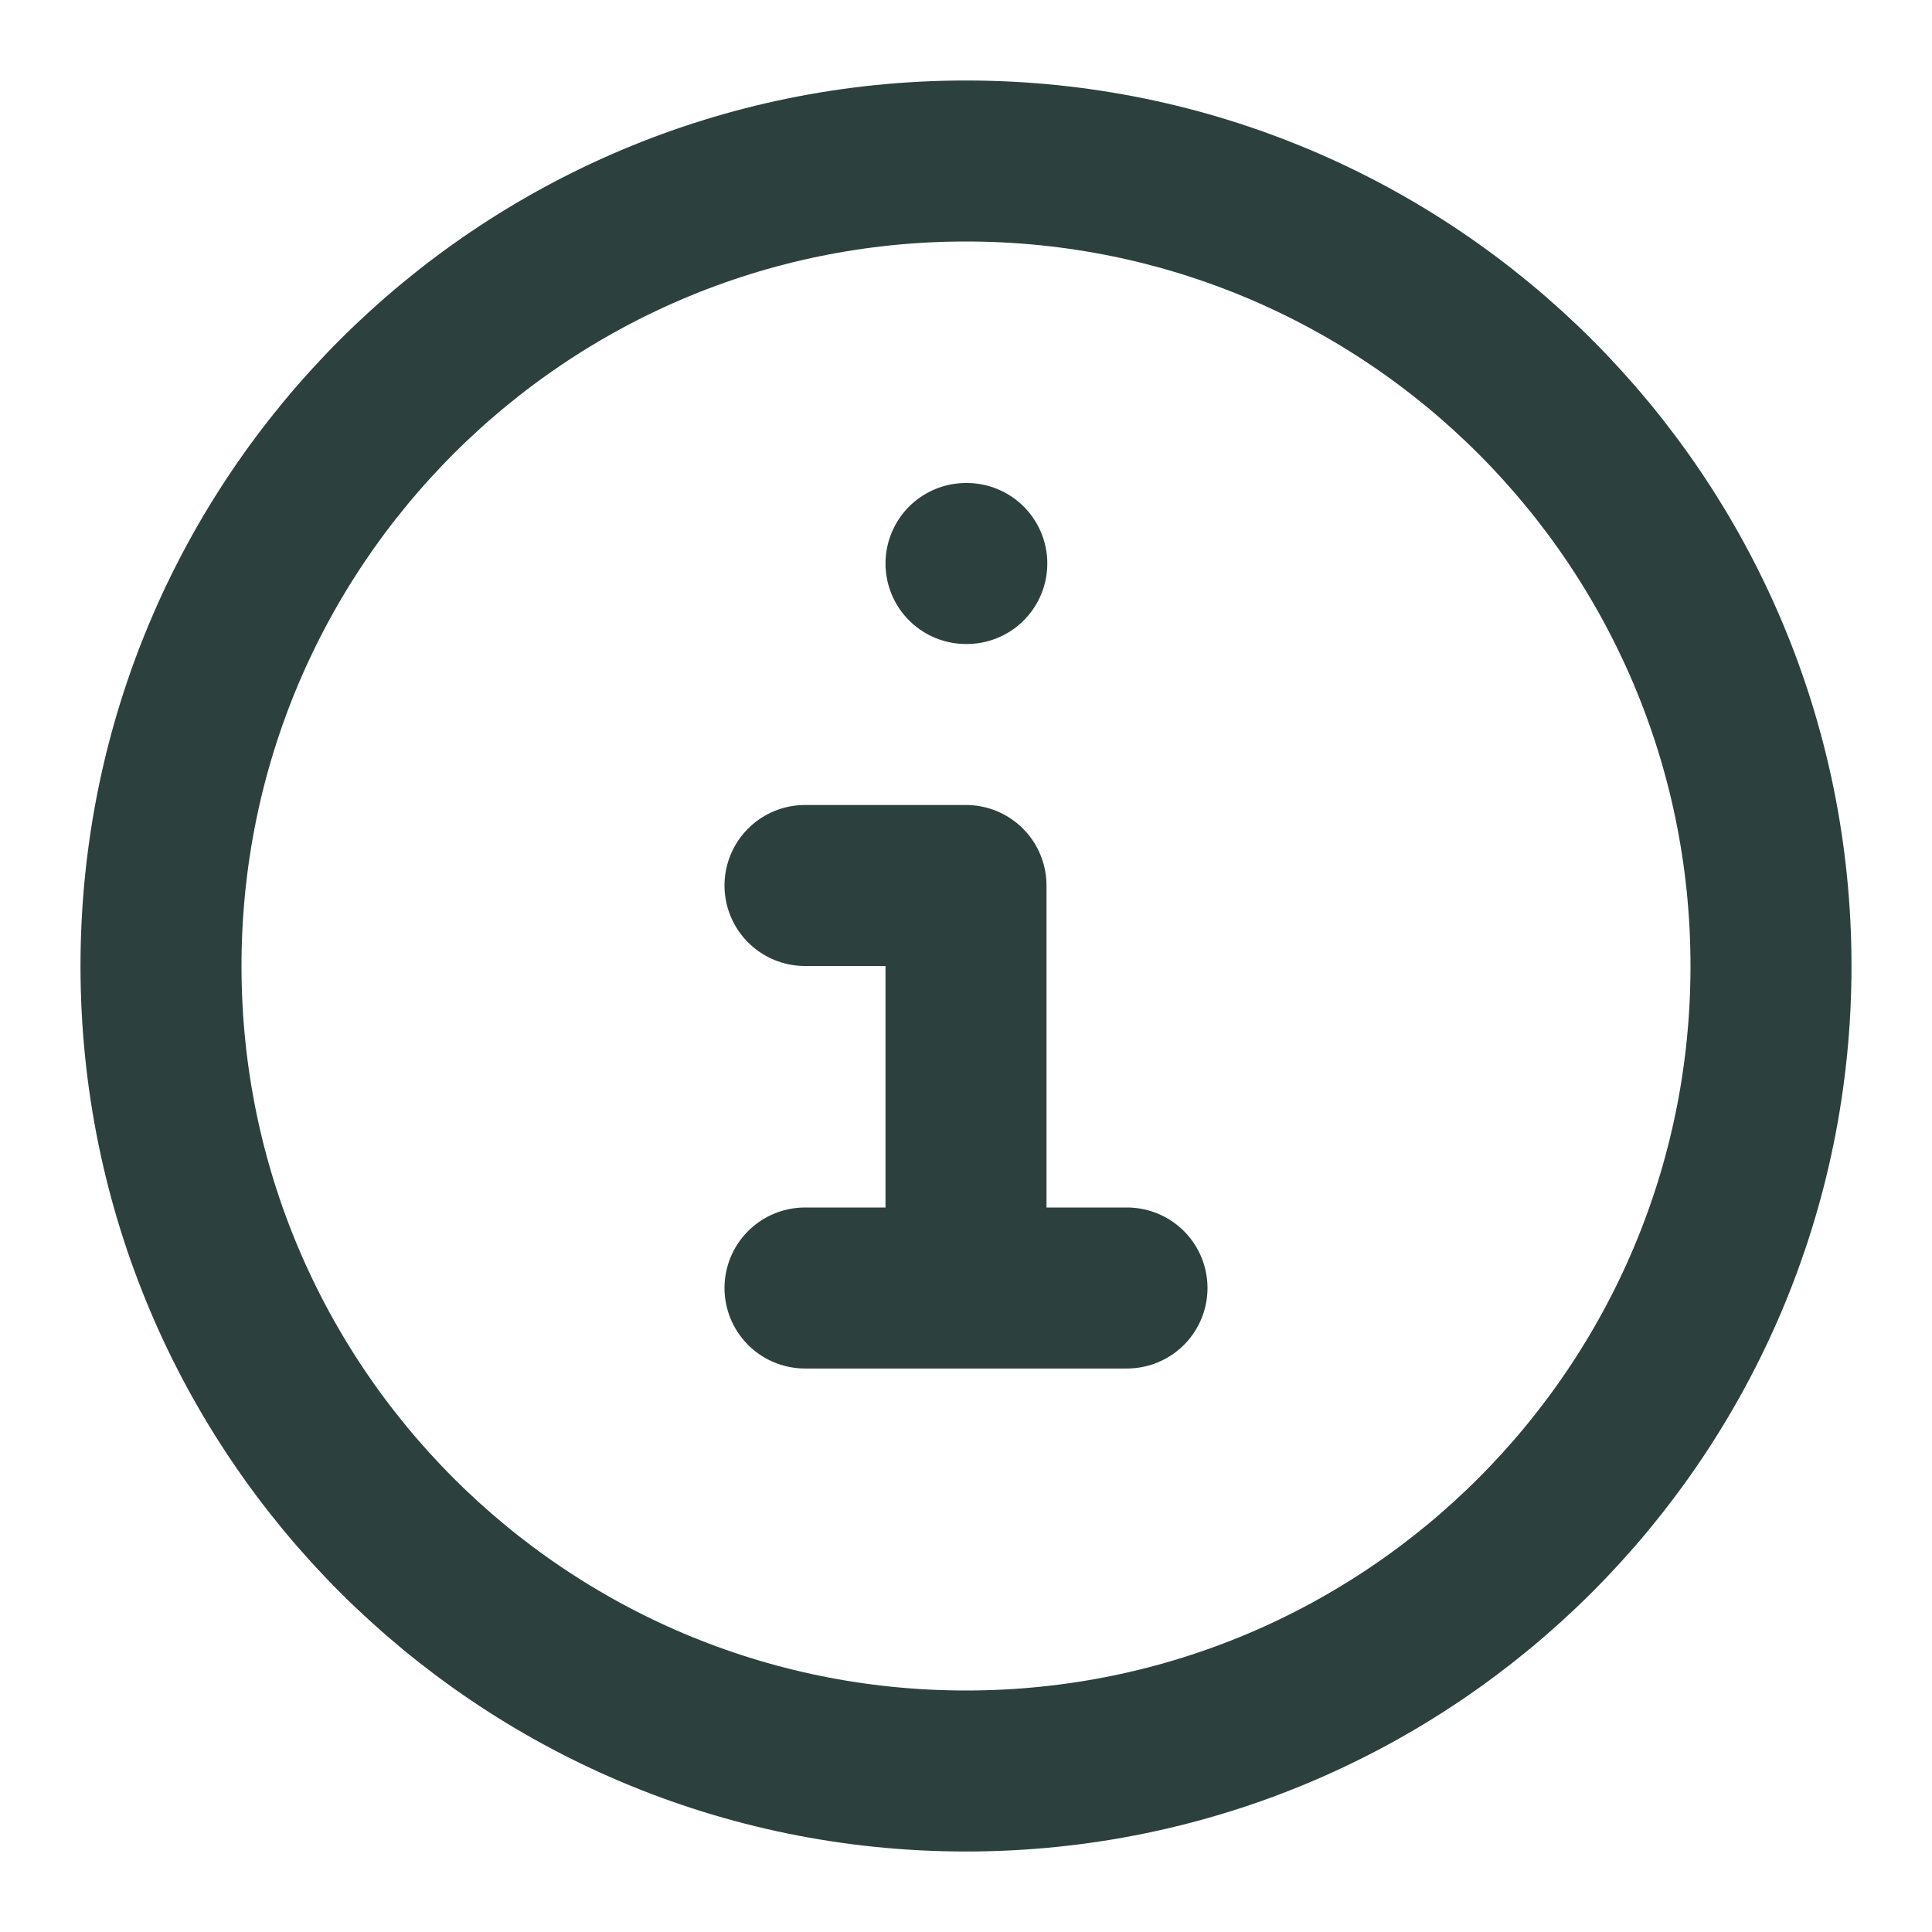
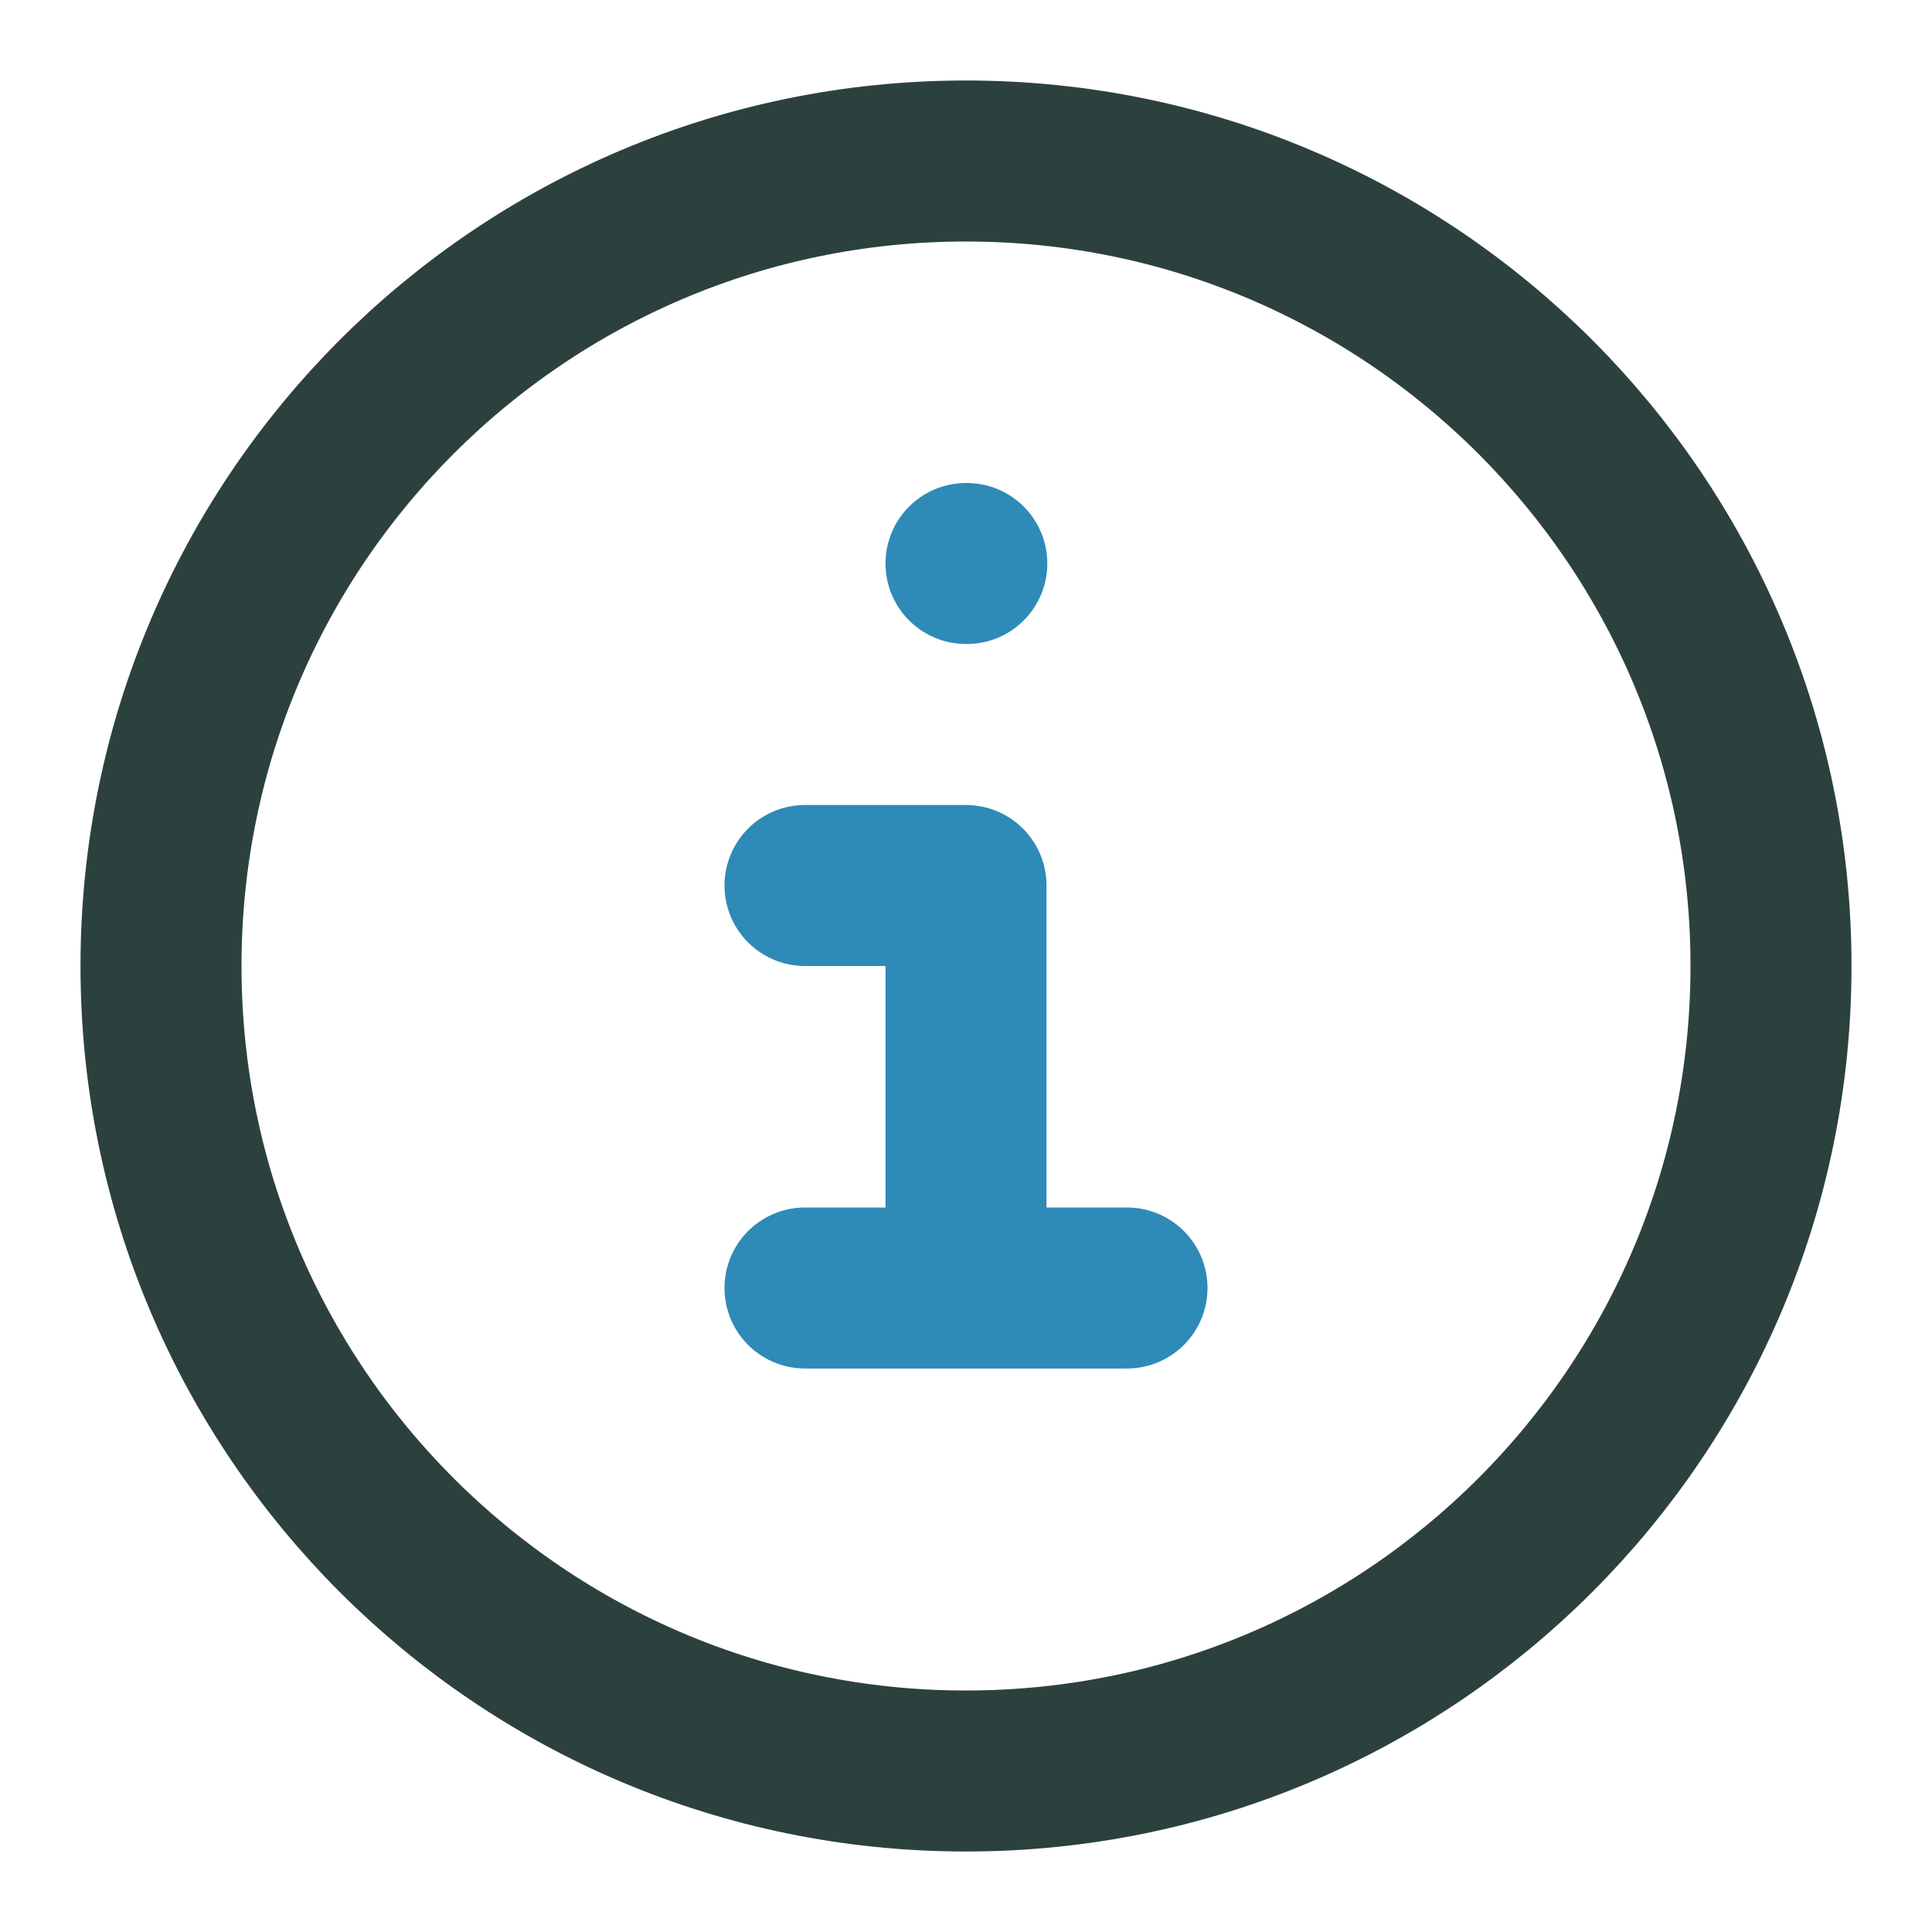
<svg xmlns="http://www.w3.org/2000/svg" width="24" height="24" viewBox="0 0 24 24" fill="none">
  <path d="M12 22C17.523 22 22 17.523 22 12C22 6.477 17.523 2 12 2C6.477 2 2 6.477 2 12C2 17.523 6.477 22 12 22Z" stroke="#2C413D" stroke-width="2" />
-   <path d="M12 7H12.01" stroke="#2C413D" stroke-width="2" stroke-linecap="round" />
-   <path d="M10 11H12V16M10 16H14" stroke="#2C413D" stroke-width="2" stroke-linecap="round" stroke-linejoin="round" />
+   <path d="M12 7H12.01" stroke="#2E8AB7" stroke-width="2" stroke-linecap="round" />
+   <path d="M10 11H12V16M10 16H14" stroke="#2E8AB7" stroke-width="2" stroke-linecap="round" stroke-linejoin="round" />
</svg>
